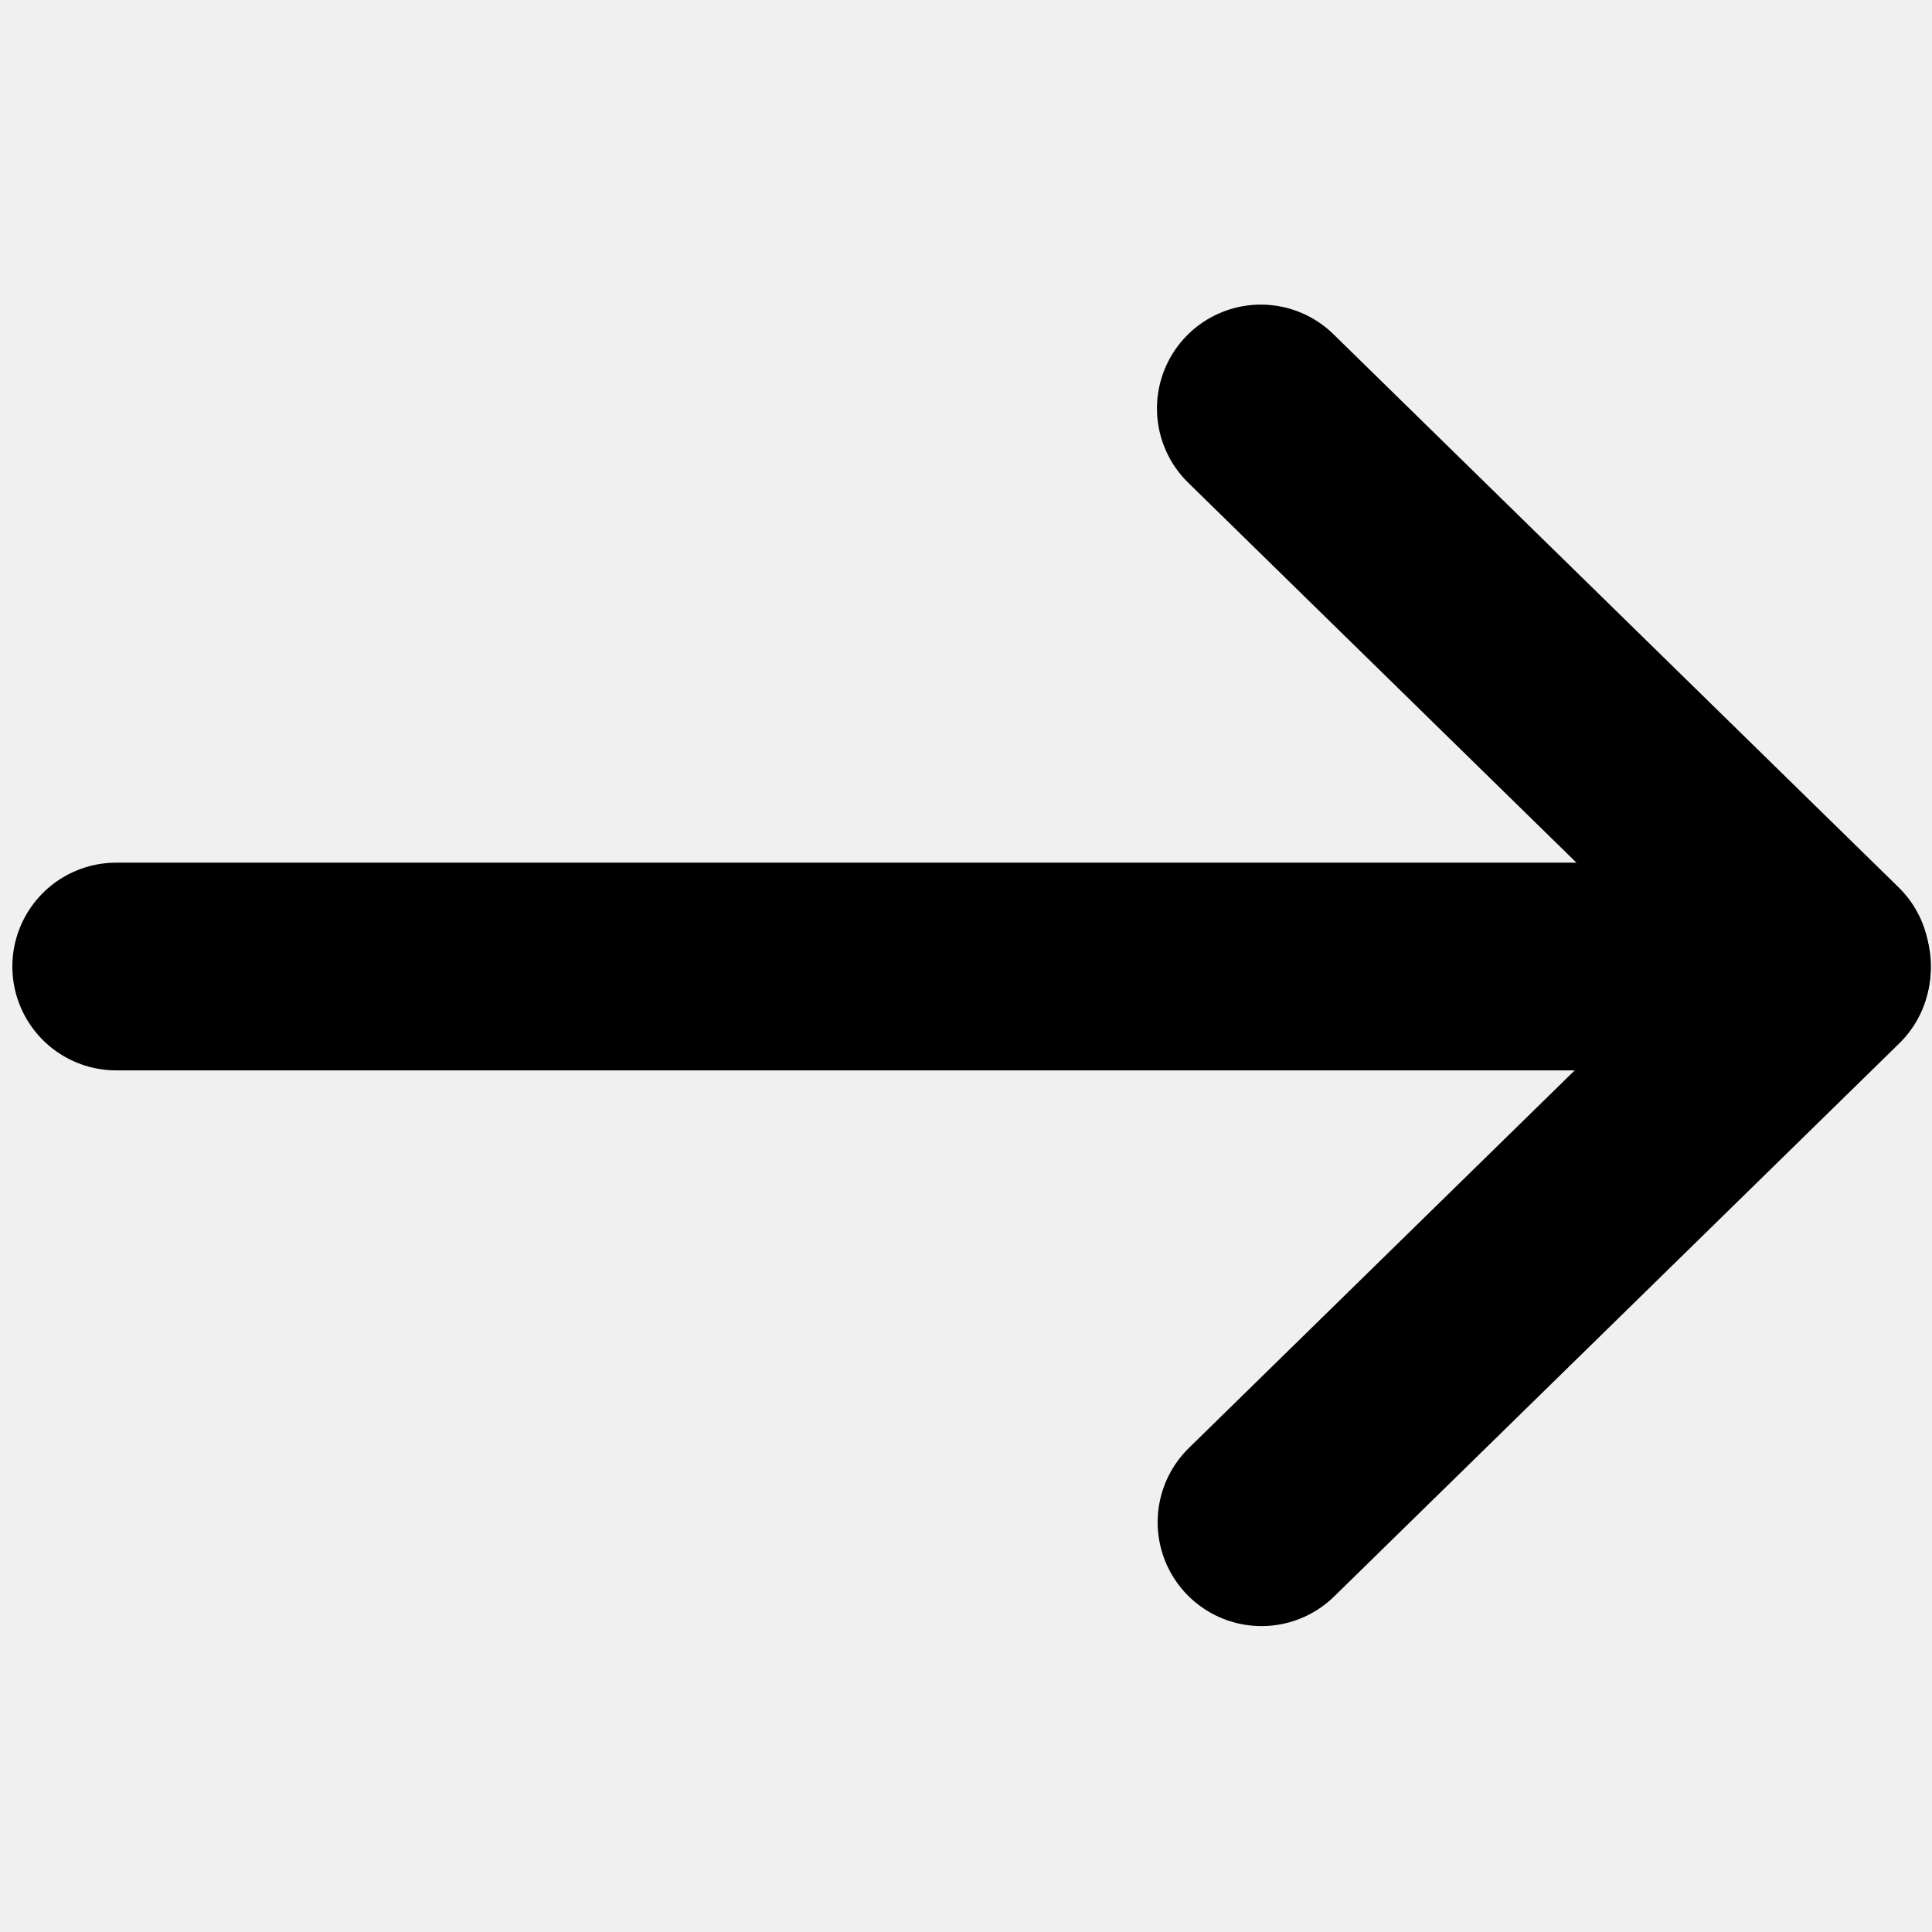
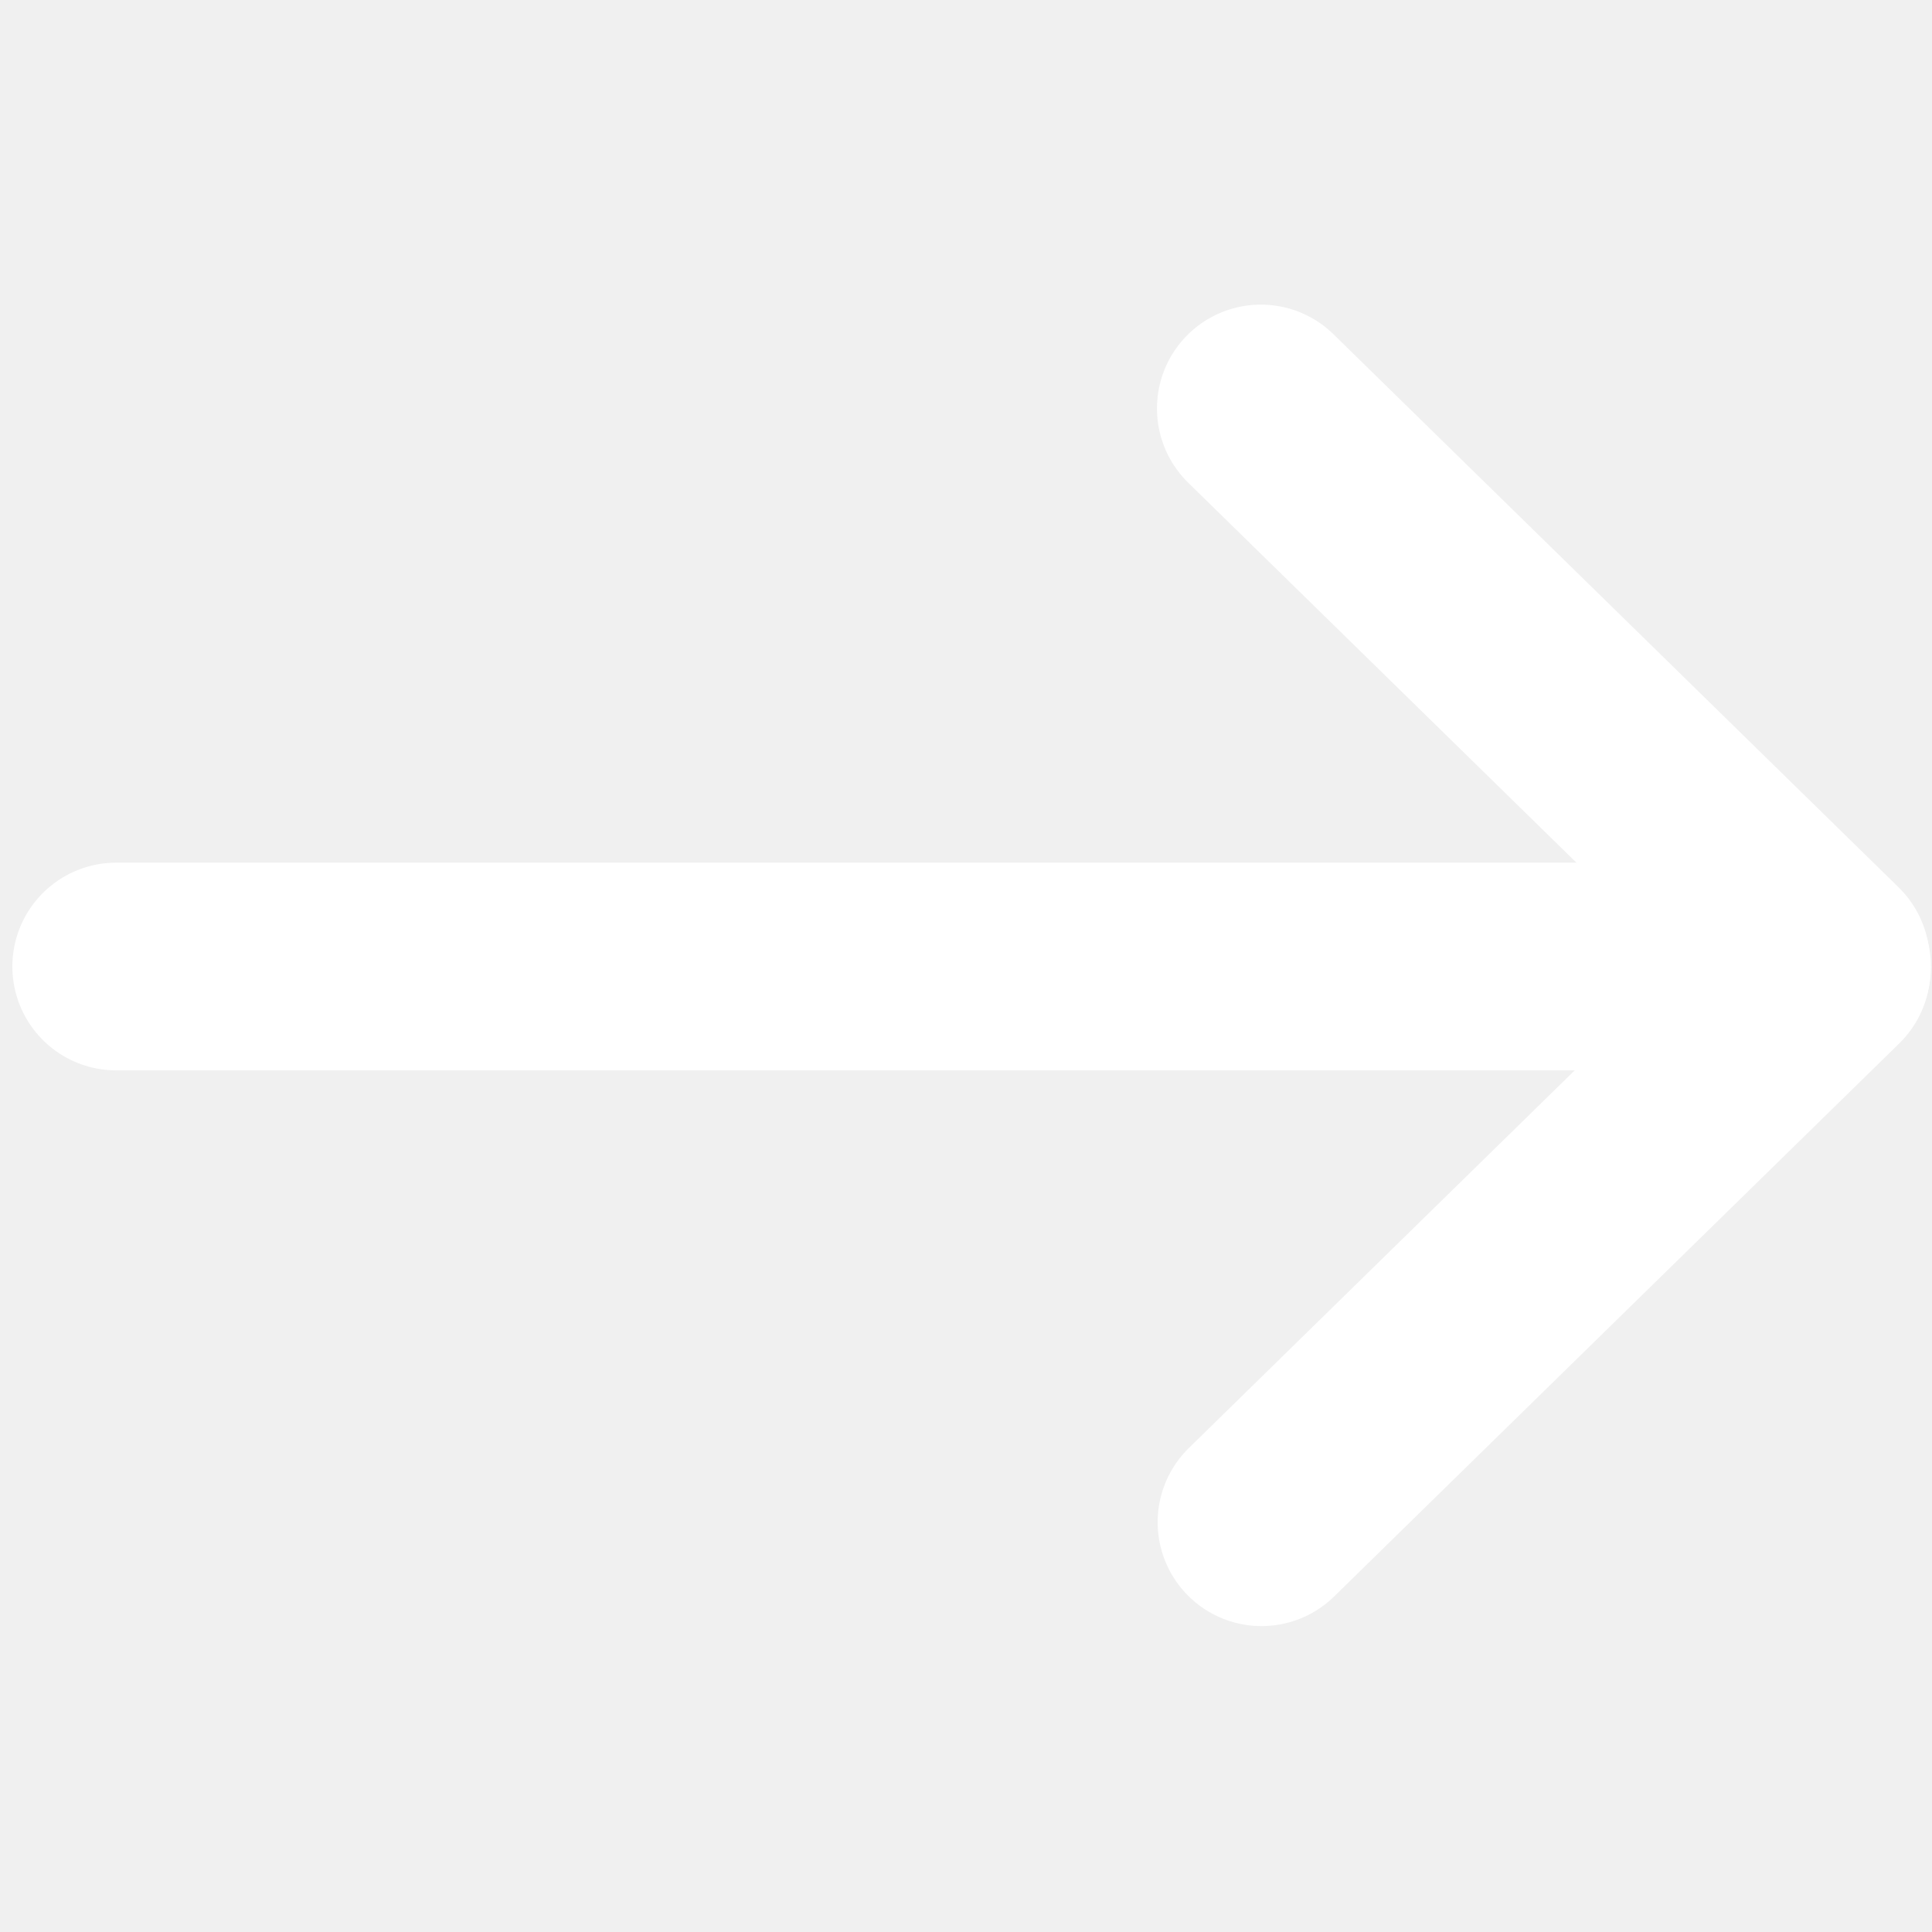
<svg xmlns="http://www.w3.org/2000/svg" width="210mm" height="210mm" viewBox="0 0 744.094 744.094" id="svg2" version="1.1">
  <defs id="defs4" />
  <g id="layer1" transform="translate(0,-308.2677)">
-     <path style="fill:none;fill-rule:evenodd;stroke:#000000;stroke-width:80;stroke-linecap:round;stroke-linejoin:round;stroke-miterlimit:4;stroke-dasharray:none;stroke-opacity:1" d="m 44.758,680.513 658.916,0" id="path3338" />
-     <path id="path4140" d="M 485.597,465.585 703.255,678.606" style="fill:none;fill-rule:evenodd;stroke:#000000;stroke-width:80;stroke-linecap:round;stroke-linejoin:round;stroke-miterlimit:4;stroke-dasharray:none;stroke-opacity:1" />
-     <path style="fill:none;fill-rule:evenodd;stroke:#000000;stroke-width:80;stroke-linecap:round;stroke-linejoin:round;stroke-miterlimit:4;stroke-dasharray:none;stroke-opacity:1" d="M 485.857,894.543 703.516,681.522" id="path4142" />
+     <path style="fill:none;fill-rule:evenodd;stroke:#ffffff;stroke-width:80;stroke-linecap:round;stroke-linejoin:round;stroke-miterlimit:4;stroke-dasharray:none;stroke-opacity:1" d="m 44.758,680.513 658.916,0" id="path3338" />
+     <path id="path4140" d="M 485.597,465.585 703.255,678.606" style="fill:none;fill-rule:evenodd;stroke:#ffffff;stroke-width:80;stroke-linecap:round;stroke-linejoin:round;stroke-miterlimit:4;stroke-dasharray:none;stroke-opacity:1" />
+     <path style="fill:none;fill-rule:evenodd;stroke:#ffffff;stroke-width:80;stroke-linecap:round;stroke-linejoin:round;stroke-miterlimit:4;stroke-dasharray:none;stroke-opacity:1" d="M 485.857,894.543 703.516,681.522" id="path4142" />
  </g>
</svg>
